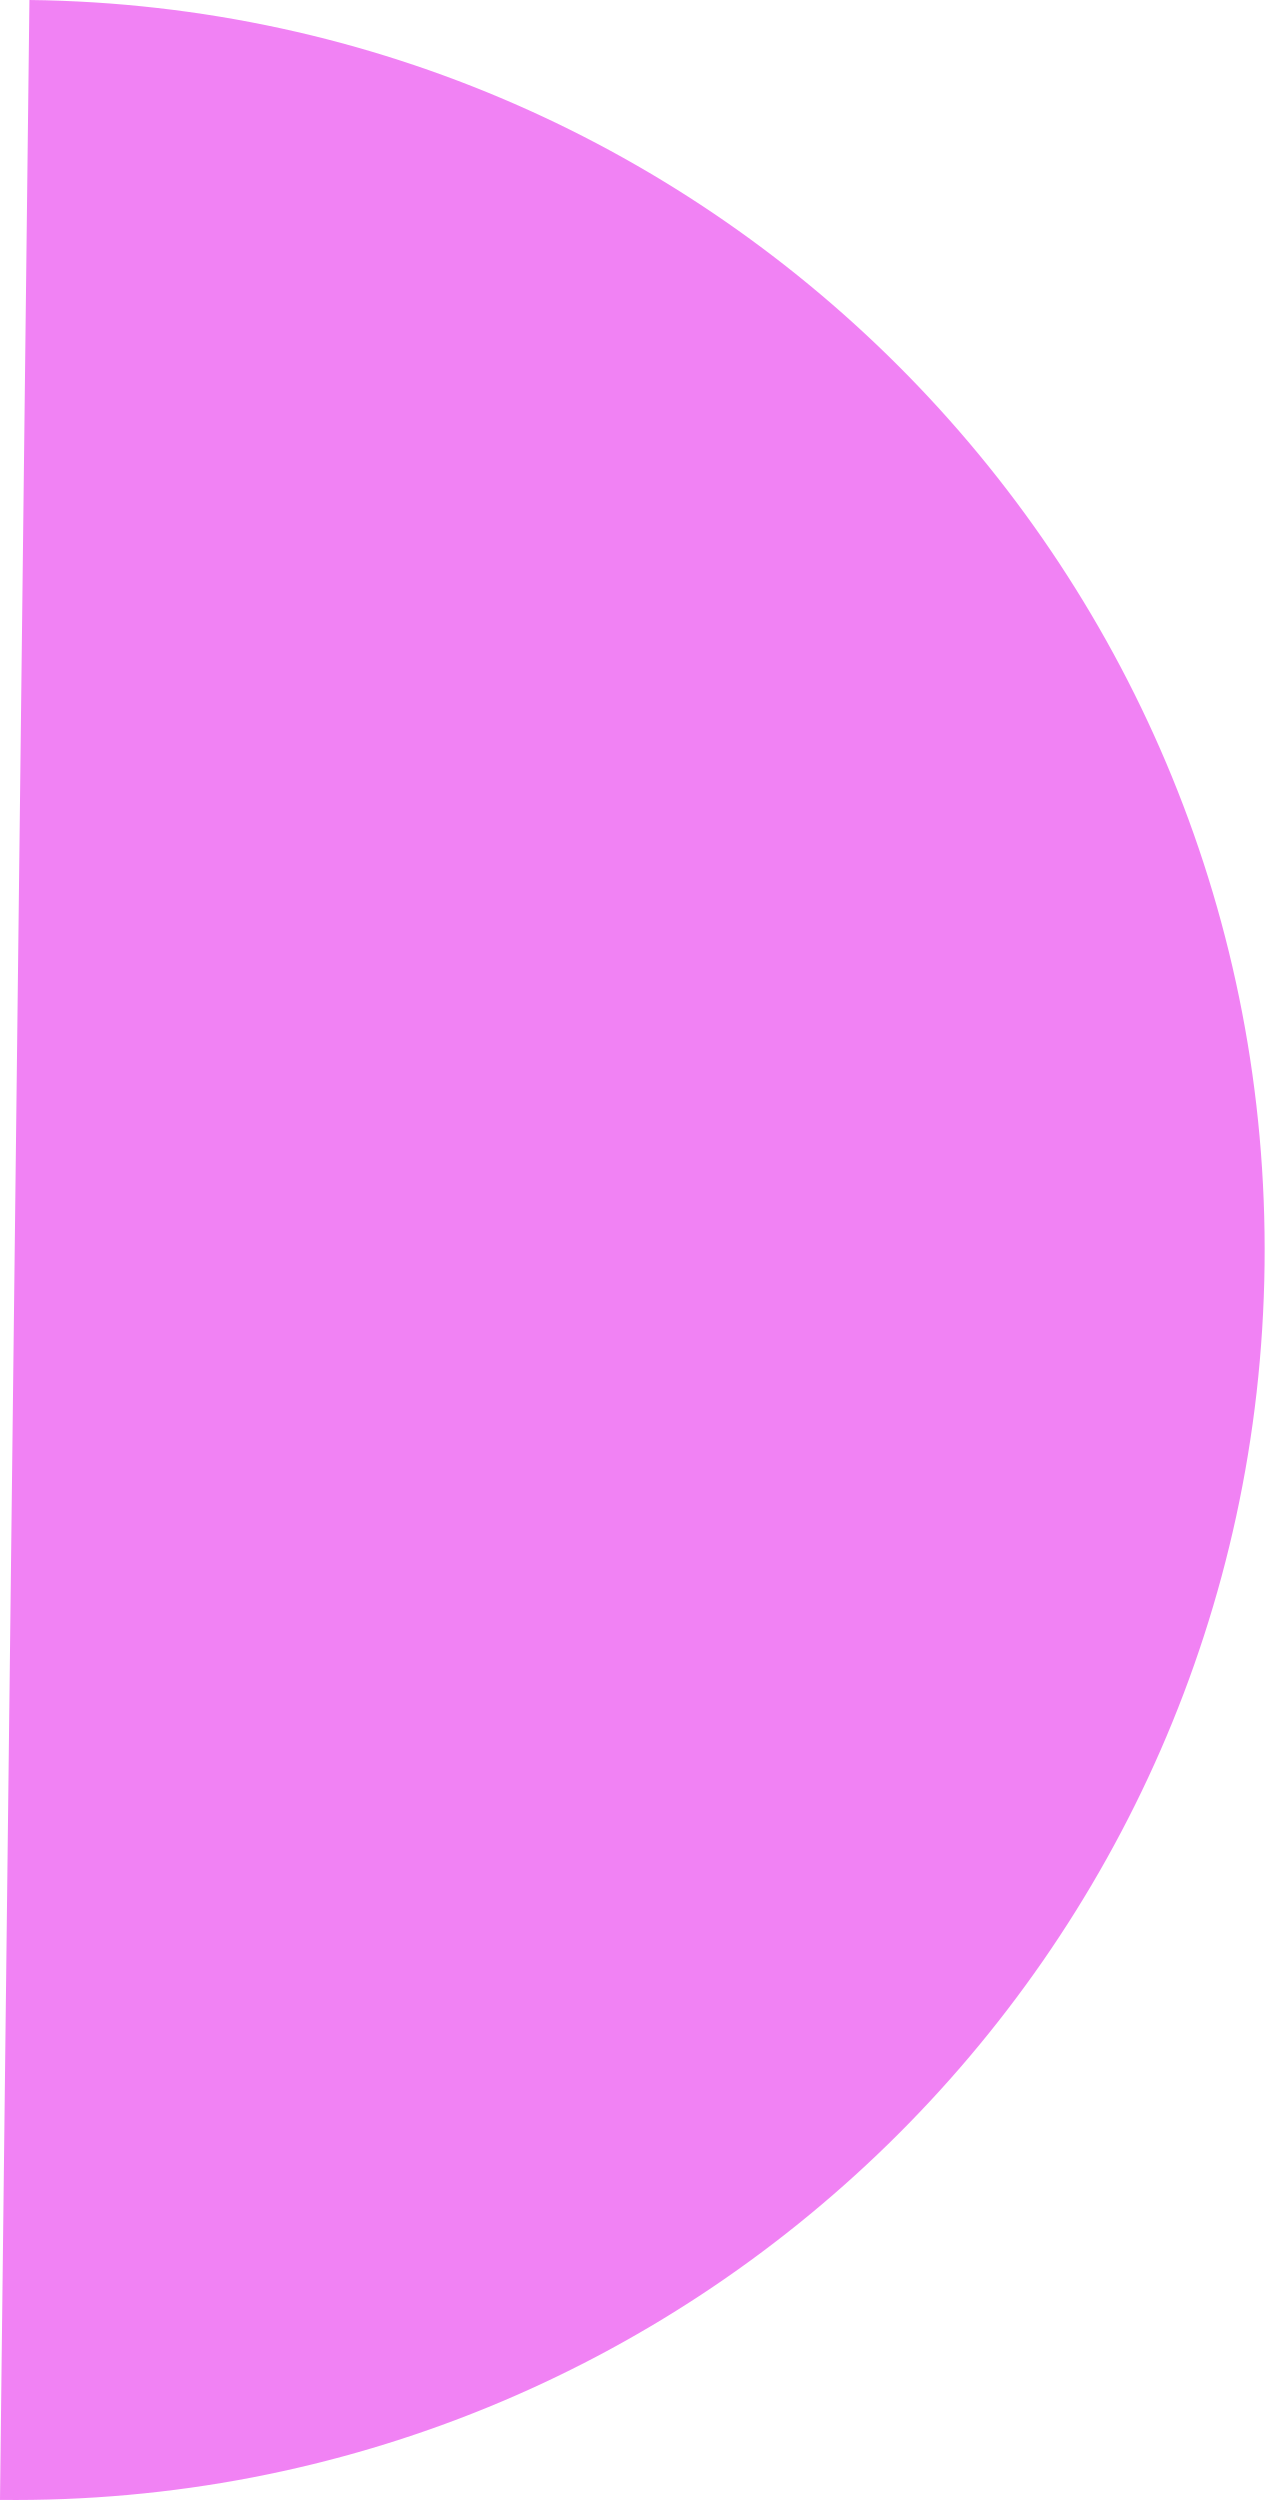
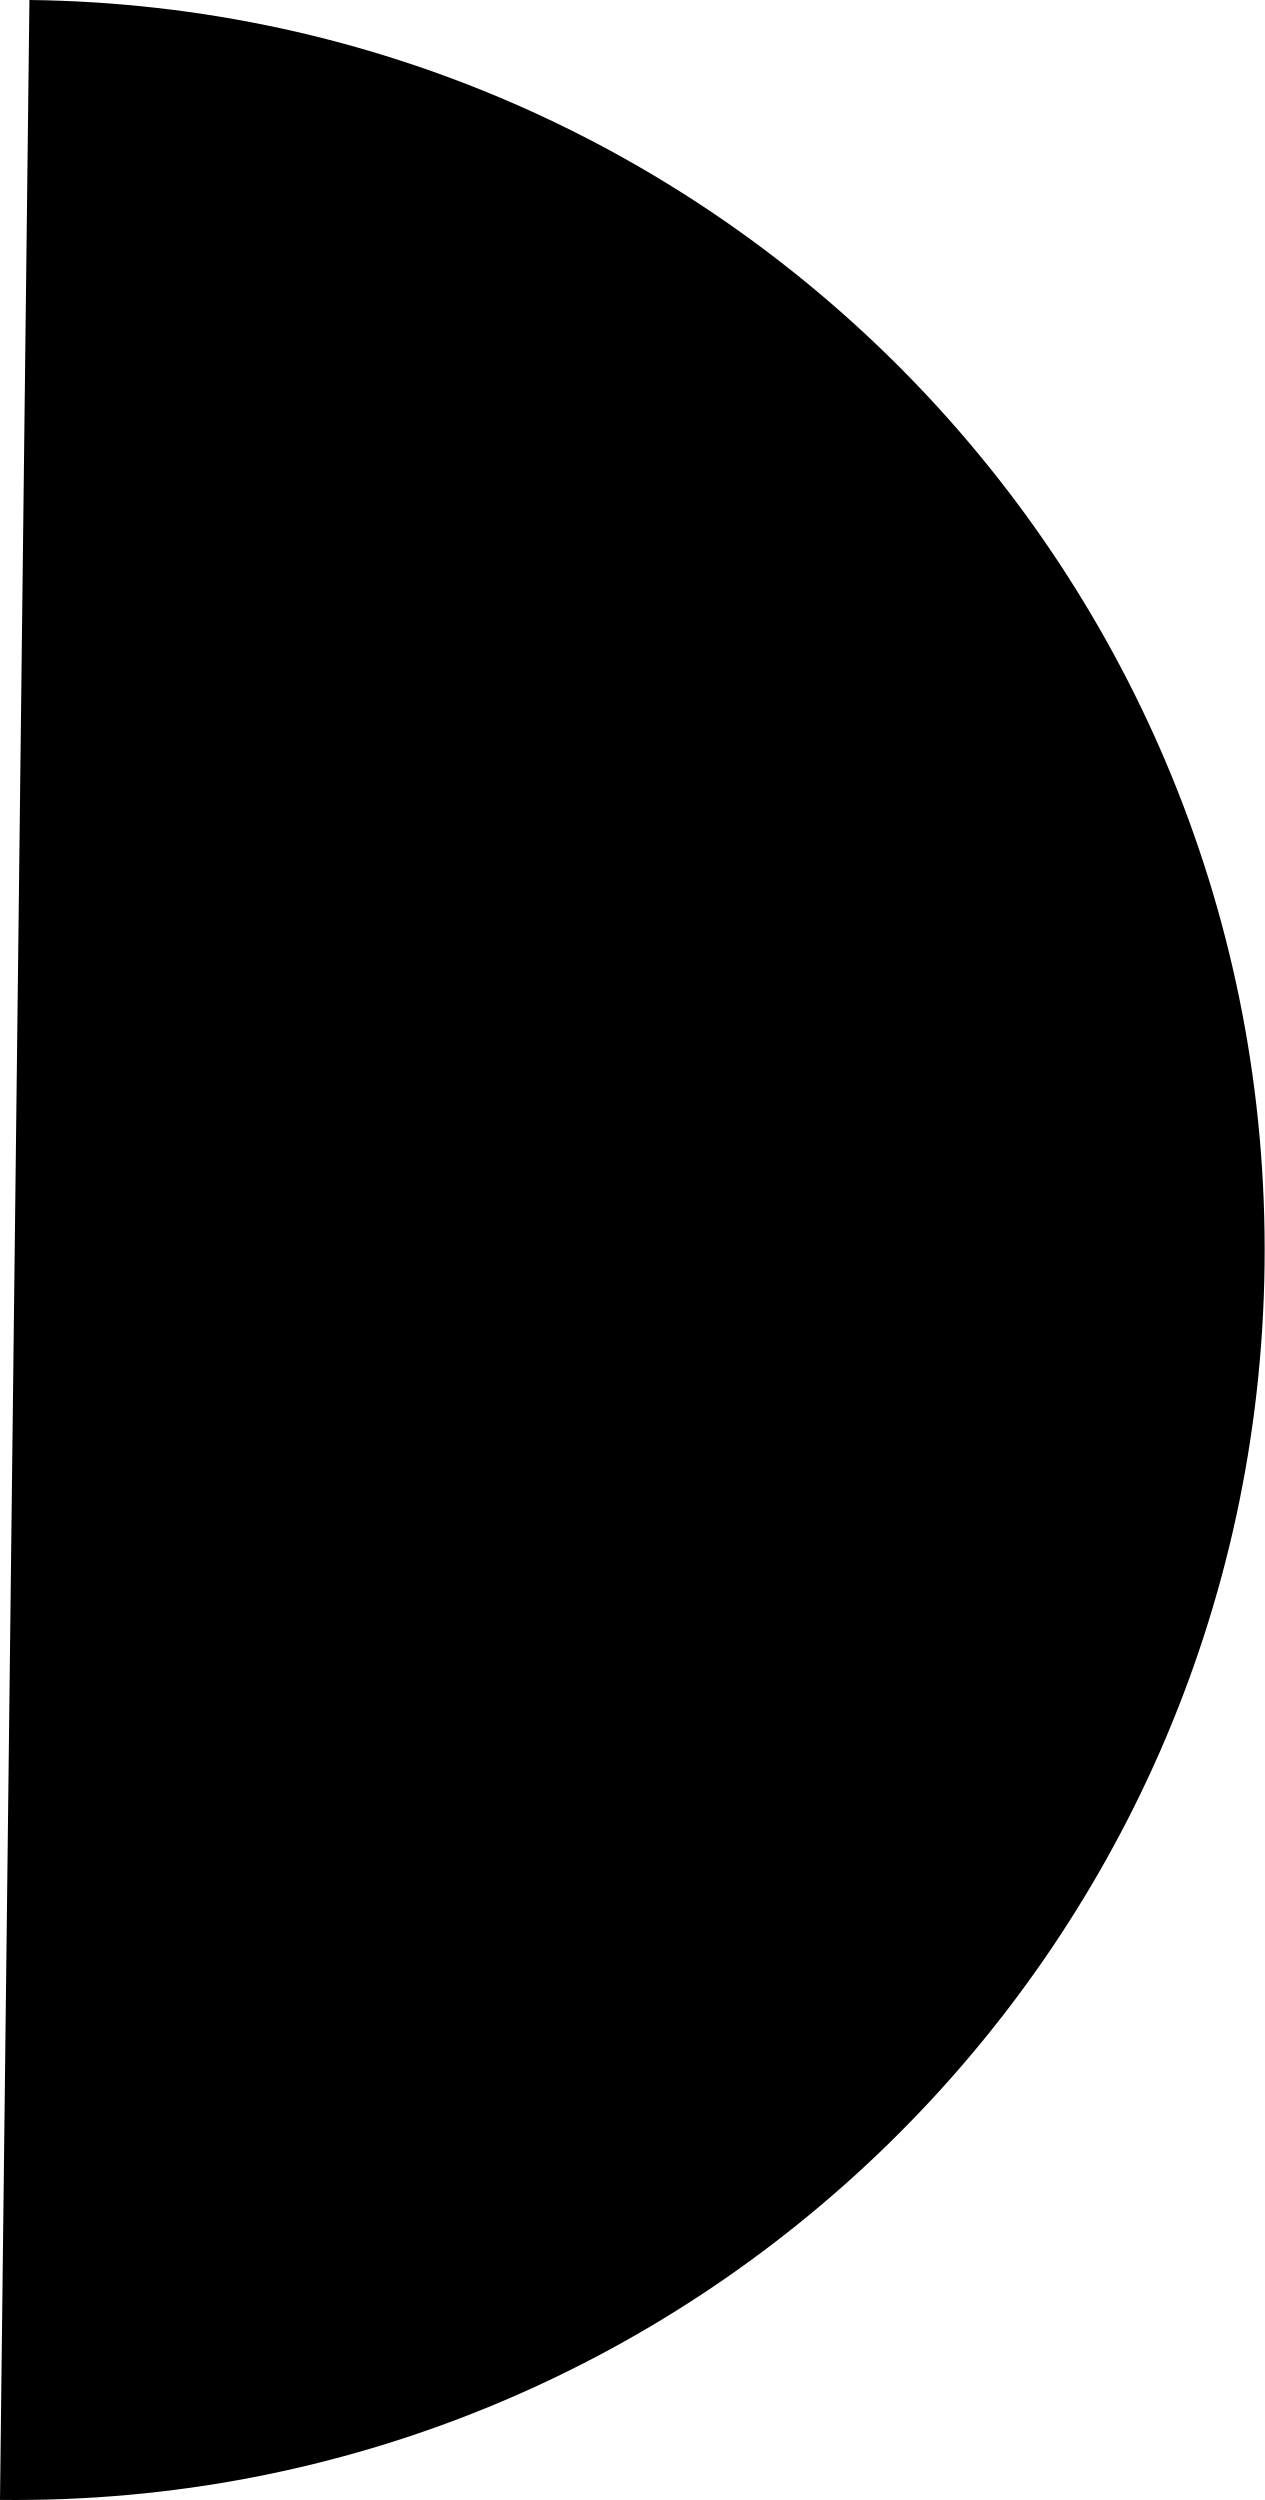
<svg xmlns="http://www.w3.org/2000/svg" id="b" data-name="Layer 2" width="65.462" height="129.406" viewBox="0 0 65.462 129.406">
  <g id="c" data-name="Layer 1">
-     <path d="M1.523,0c35.728.421,64.354,29.73,63.934,65.467-.421,35.728-29.73,64.354-65.457,63.934L1.523,0Z" fill="#f182f4" events="visiblePainted" />
+     <path d="M1.523,0c35.728.421,64.354,29.73,63.934,65.467-.421,35.728-29.73,64.354-65.457,63.934L1.523,0Z" fill="currentColor" events="visiblePainted" />
  </g>
</svg>
